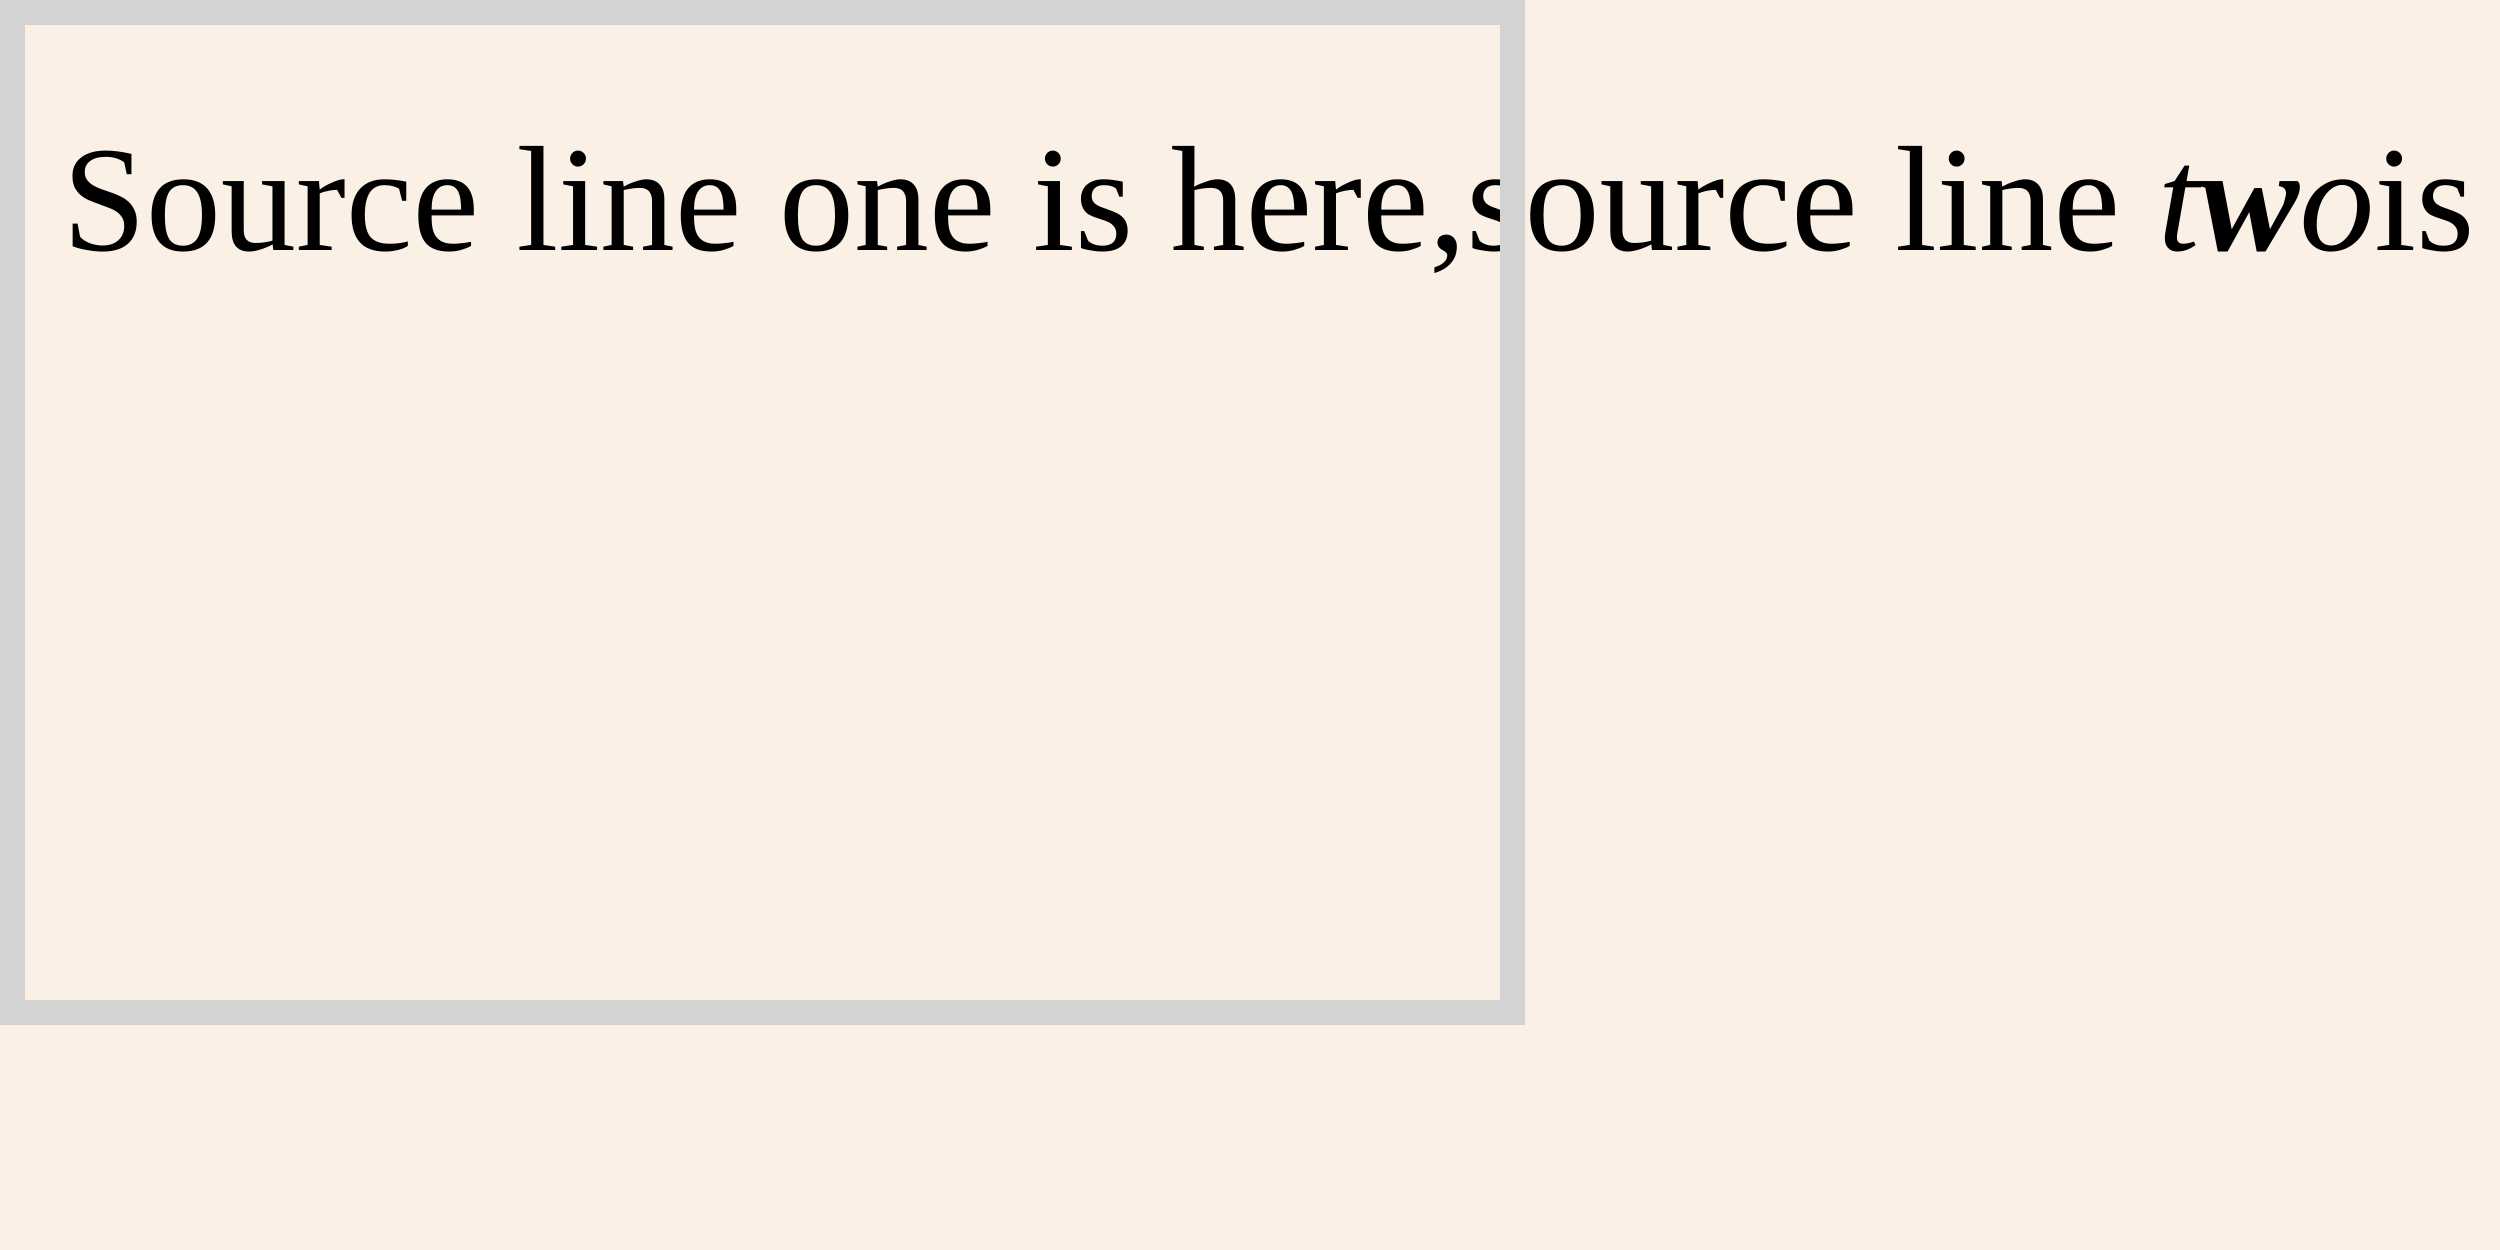
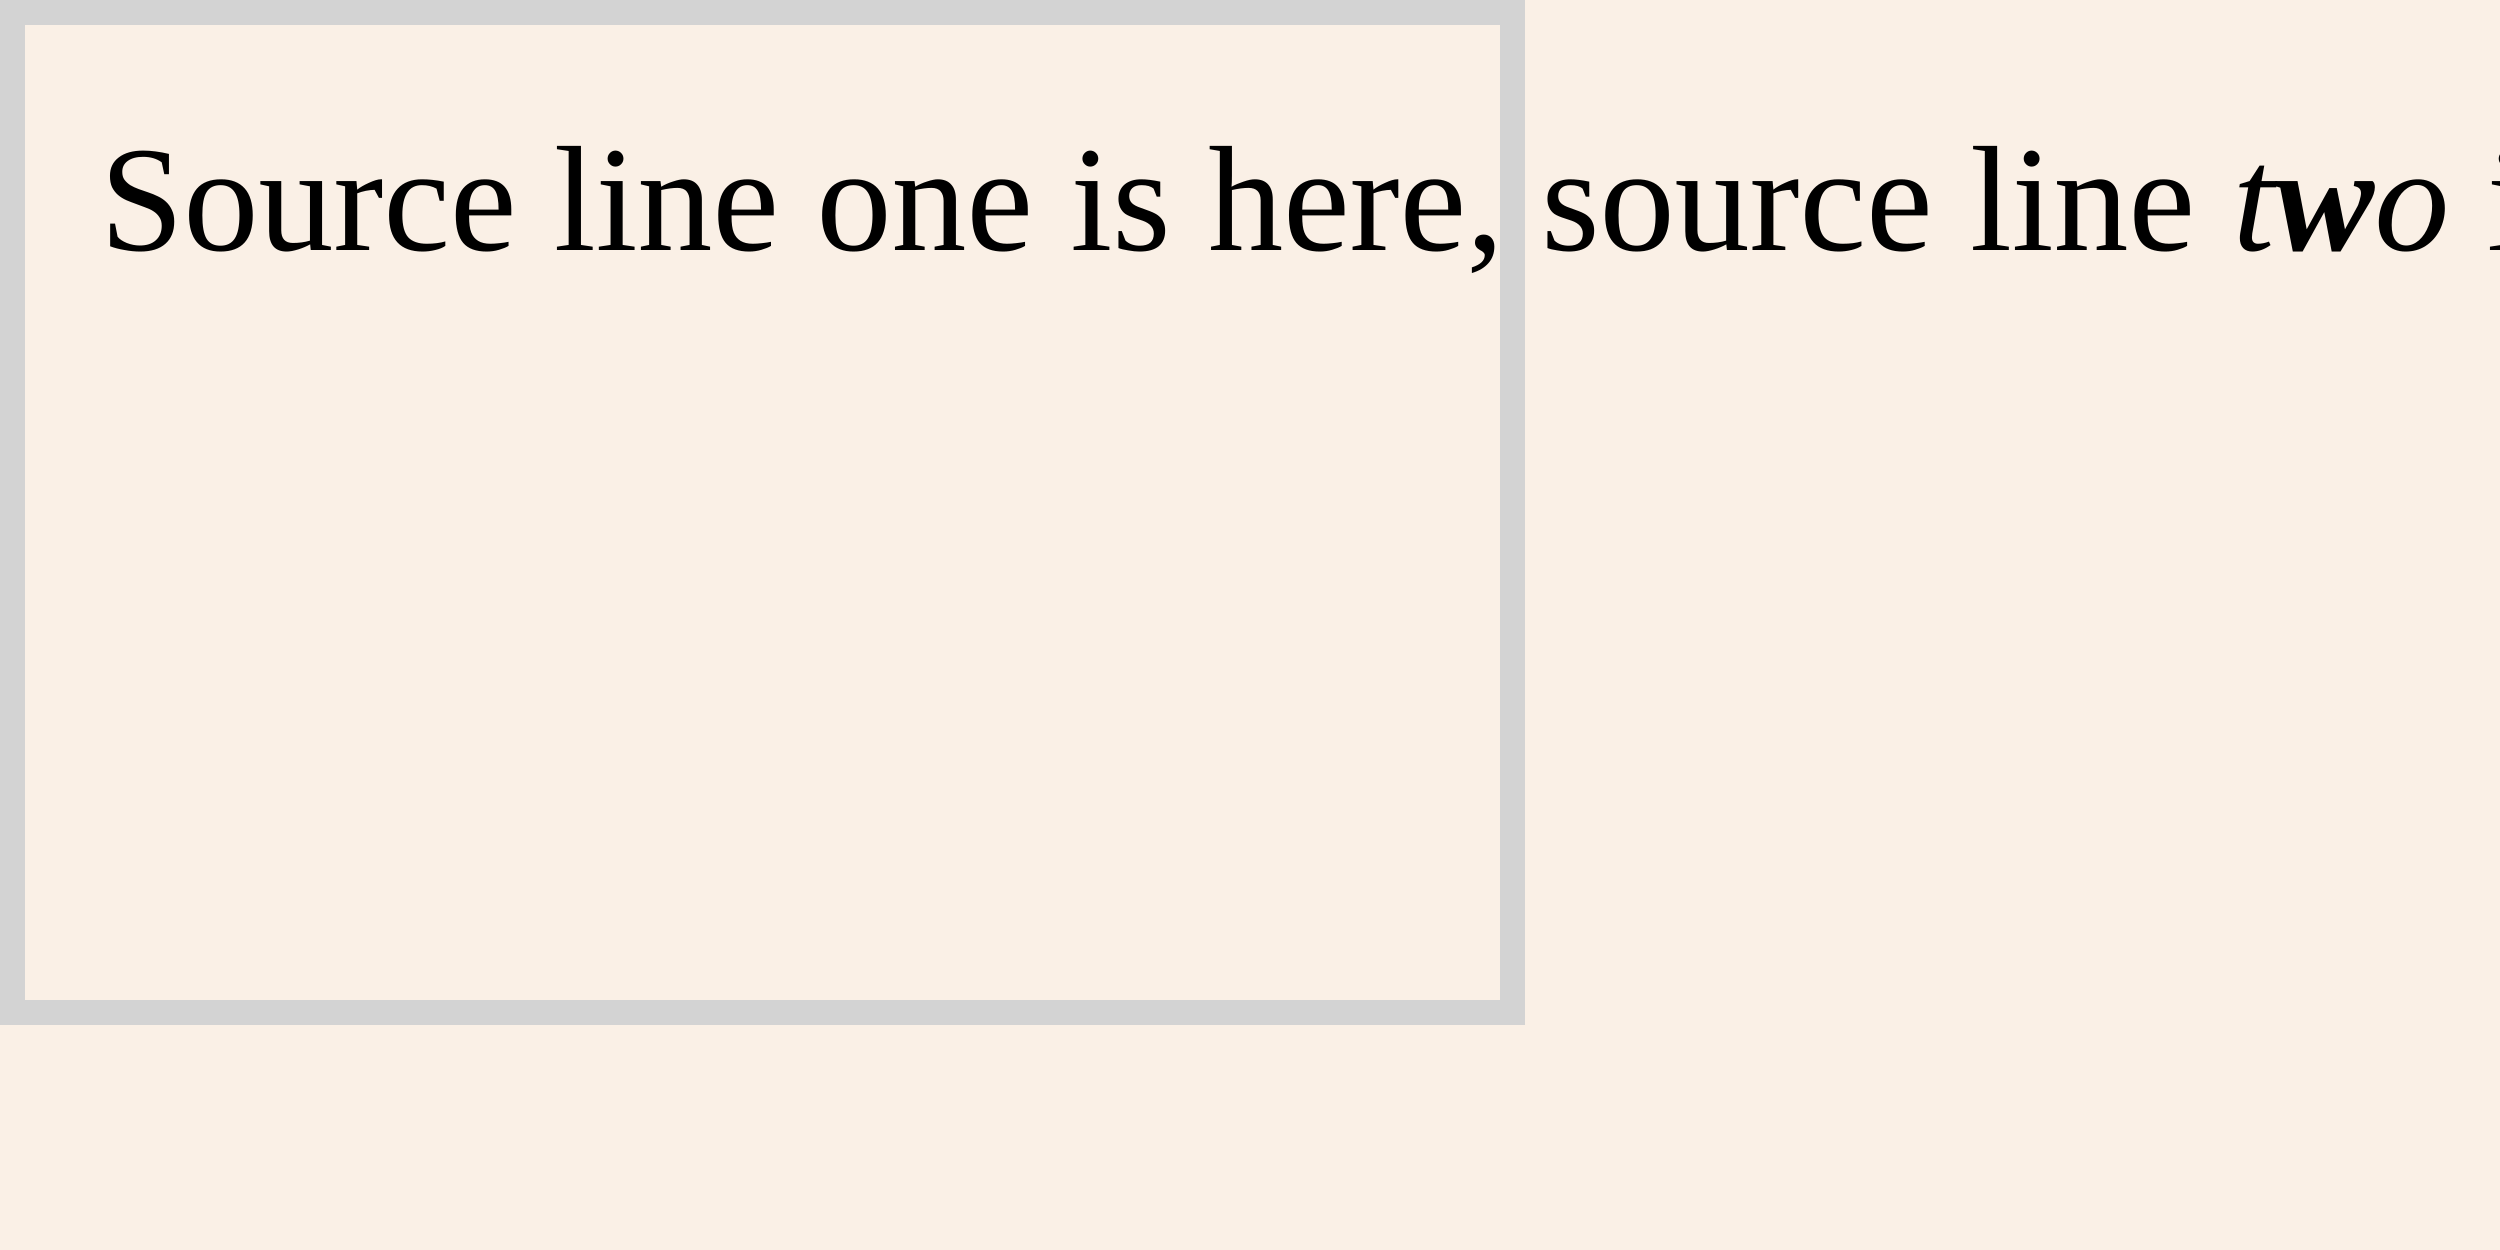
<svg xmlns="http://www.w3.org/2000/svg" xmlns:ns1="http://www.nrvr.com/2012/adj" xmlns:xlink="http://www.w3.org/1999/xlink" width="200" height="100">
  <style type="text/css">
	@font-face {
		font-family: Liberation Serif;
		src: local("Liberation Serif"), local("Liberation Serif Regular"), local("LiberationSerif-Regular"),
			url(fonts/Liberation/LiberationSerif-Regular.ttf);
		font-weight: normal;
		font-style: normal;
	}
	svg {
		font-family: "Liberation Serif","Times New Roman";
		font-size: 12px;
	}
	</style>
  <rect width="200" height="100" fill="linen" />
  <g>
    <ns1:verticalList gap="15" />
    <text x="0" y="0" transform="translate(5,20)">
-       <ns1:paragraph maxWidth="160" lineGap="2" hAlign="center" />
- Source line one is here,
- source line <tspan font-style="italic">t<tspan font-weight="bolder">w</tspan>o</tspan>
+       <ns1:paragraph maxWidth="160" lineGap="2" hAlign="center" /> 
+ Source line one is here, 
+ source line <tspan font-style="italic">t<tspan font-weight="bolder">w</tspan>o</tspan> 
is <a xlink:href="#">
        <tspan fill="blue">here</tspan>
-       </a> too.
+       </a> too. 
And then there is more text.</text>
    <rect fill="none" stroke="lightgray" stroke-width="2" width="120" height="80" x="1" y="1">
      <ns1:frameForParent inset="1" />
    </rect>
  </g>
</svg>
